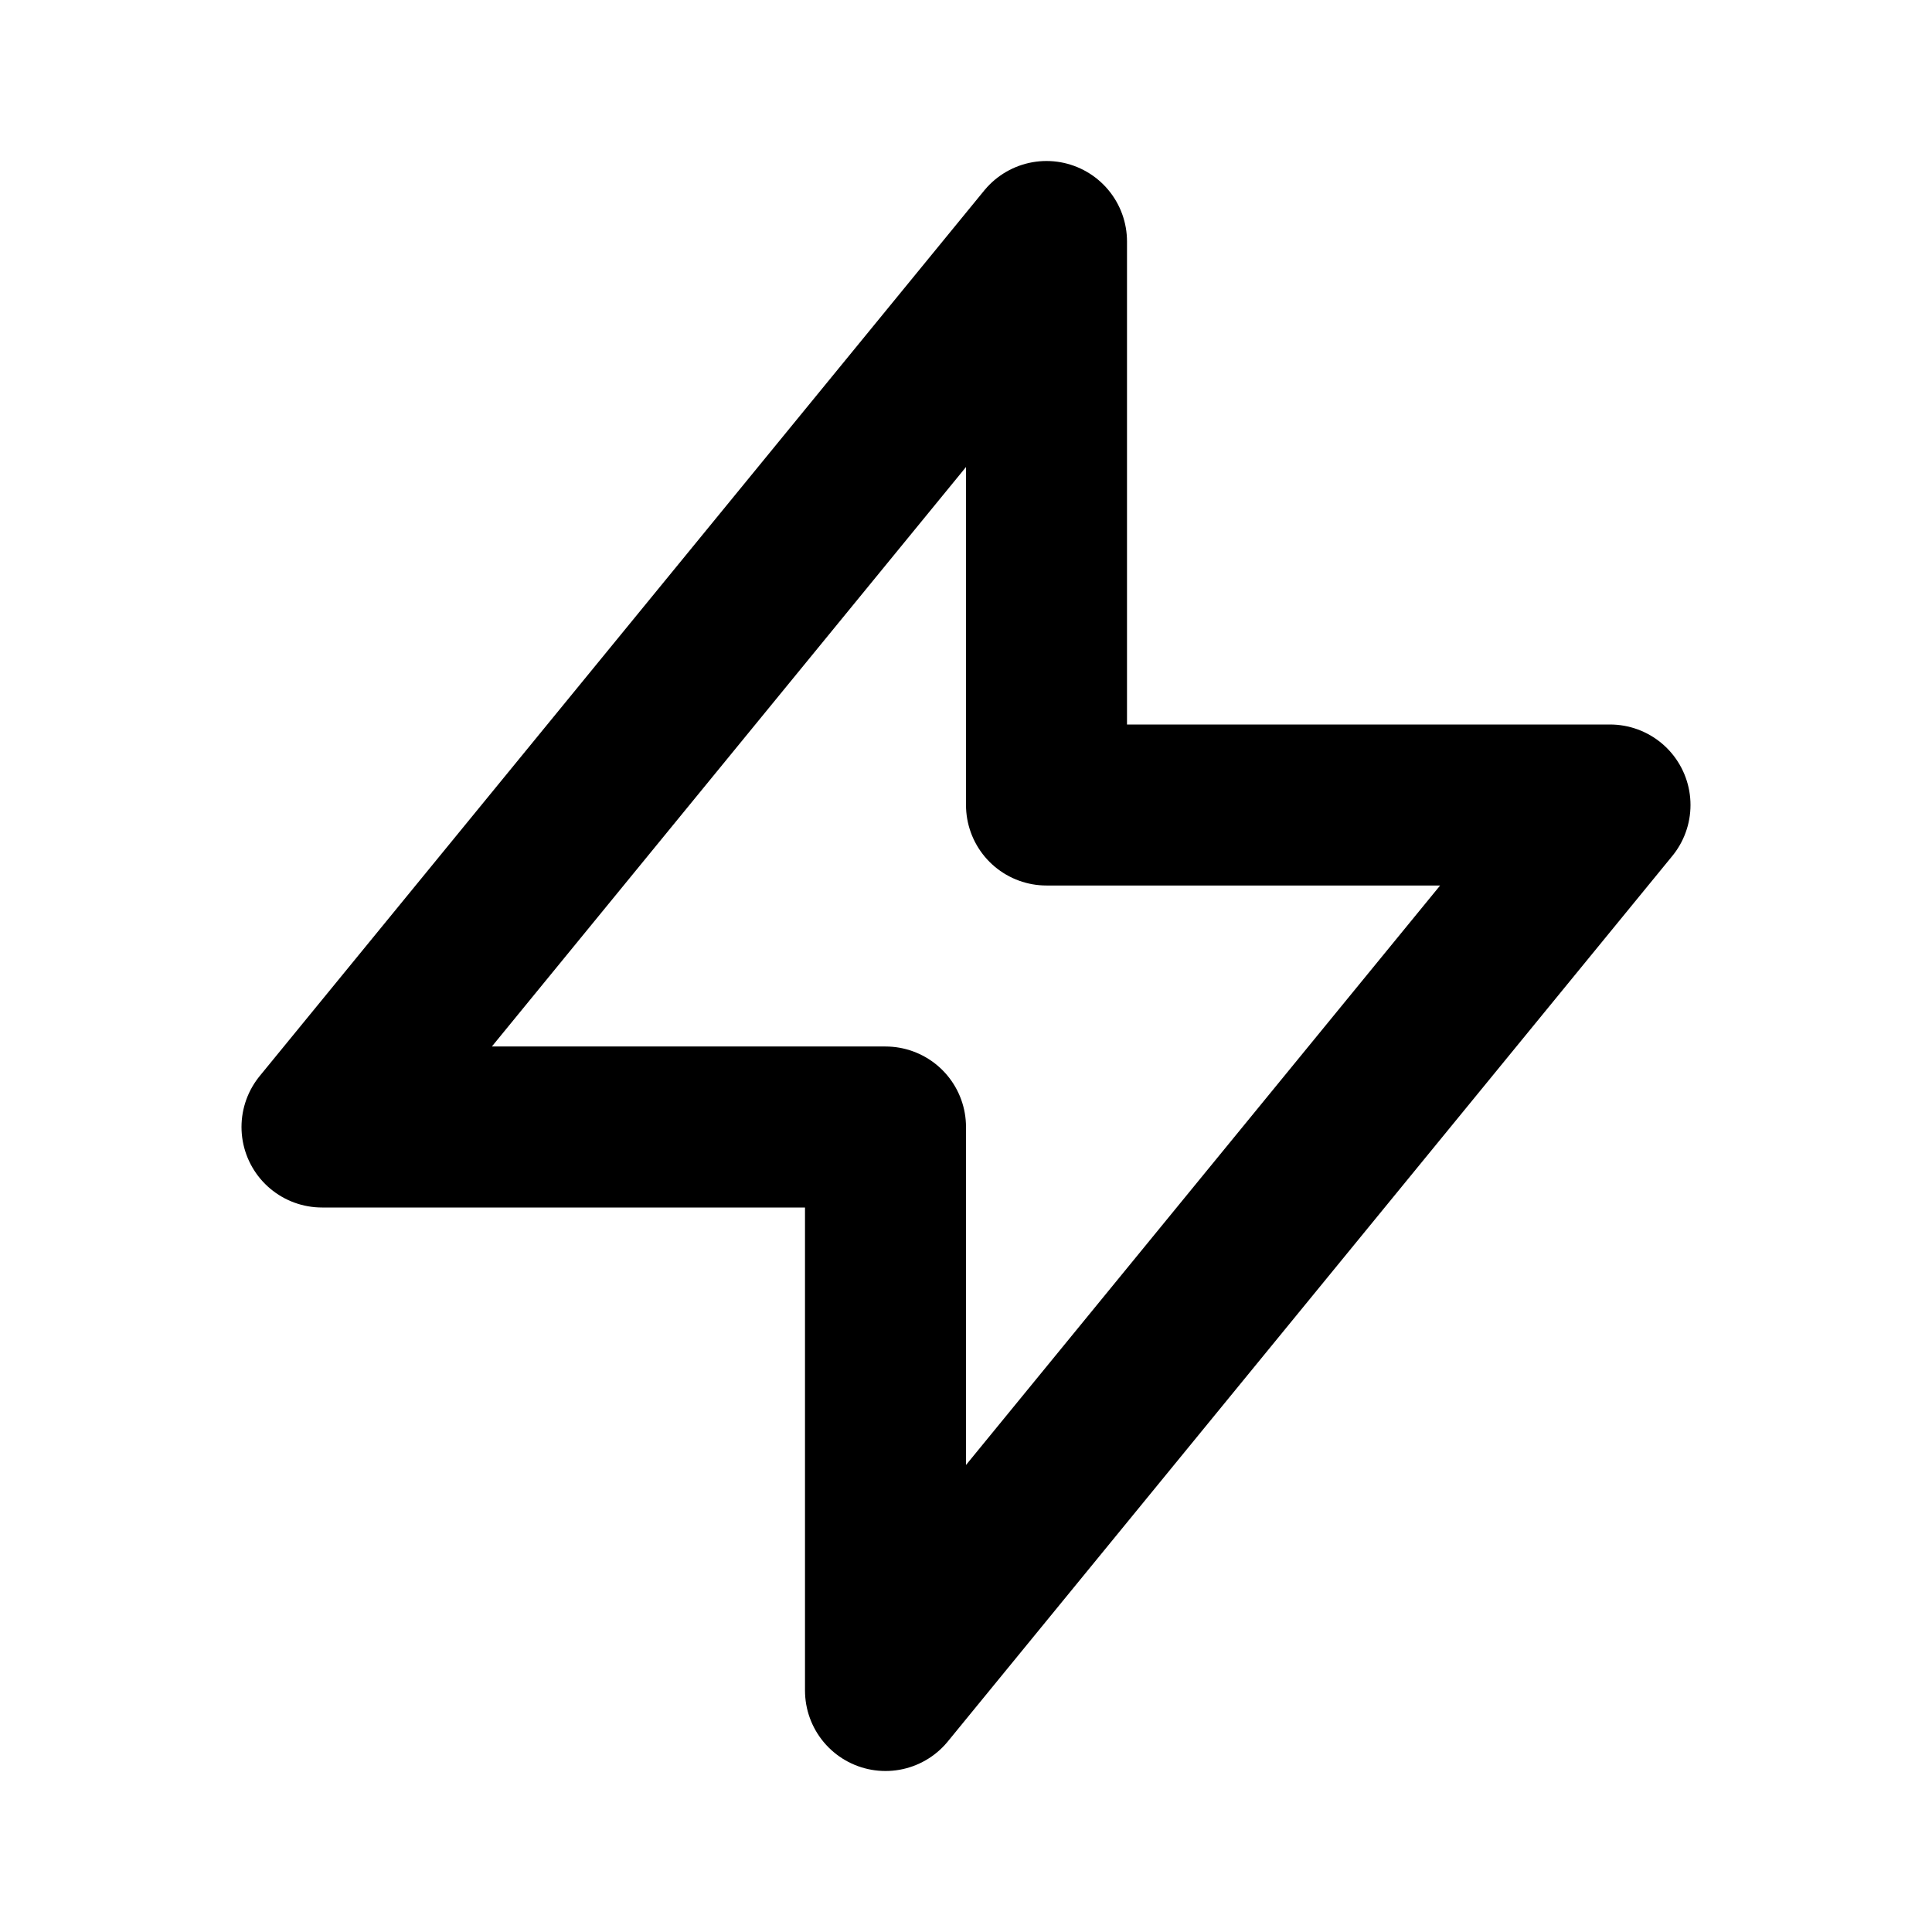
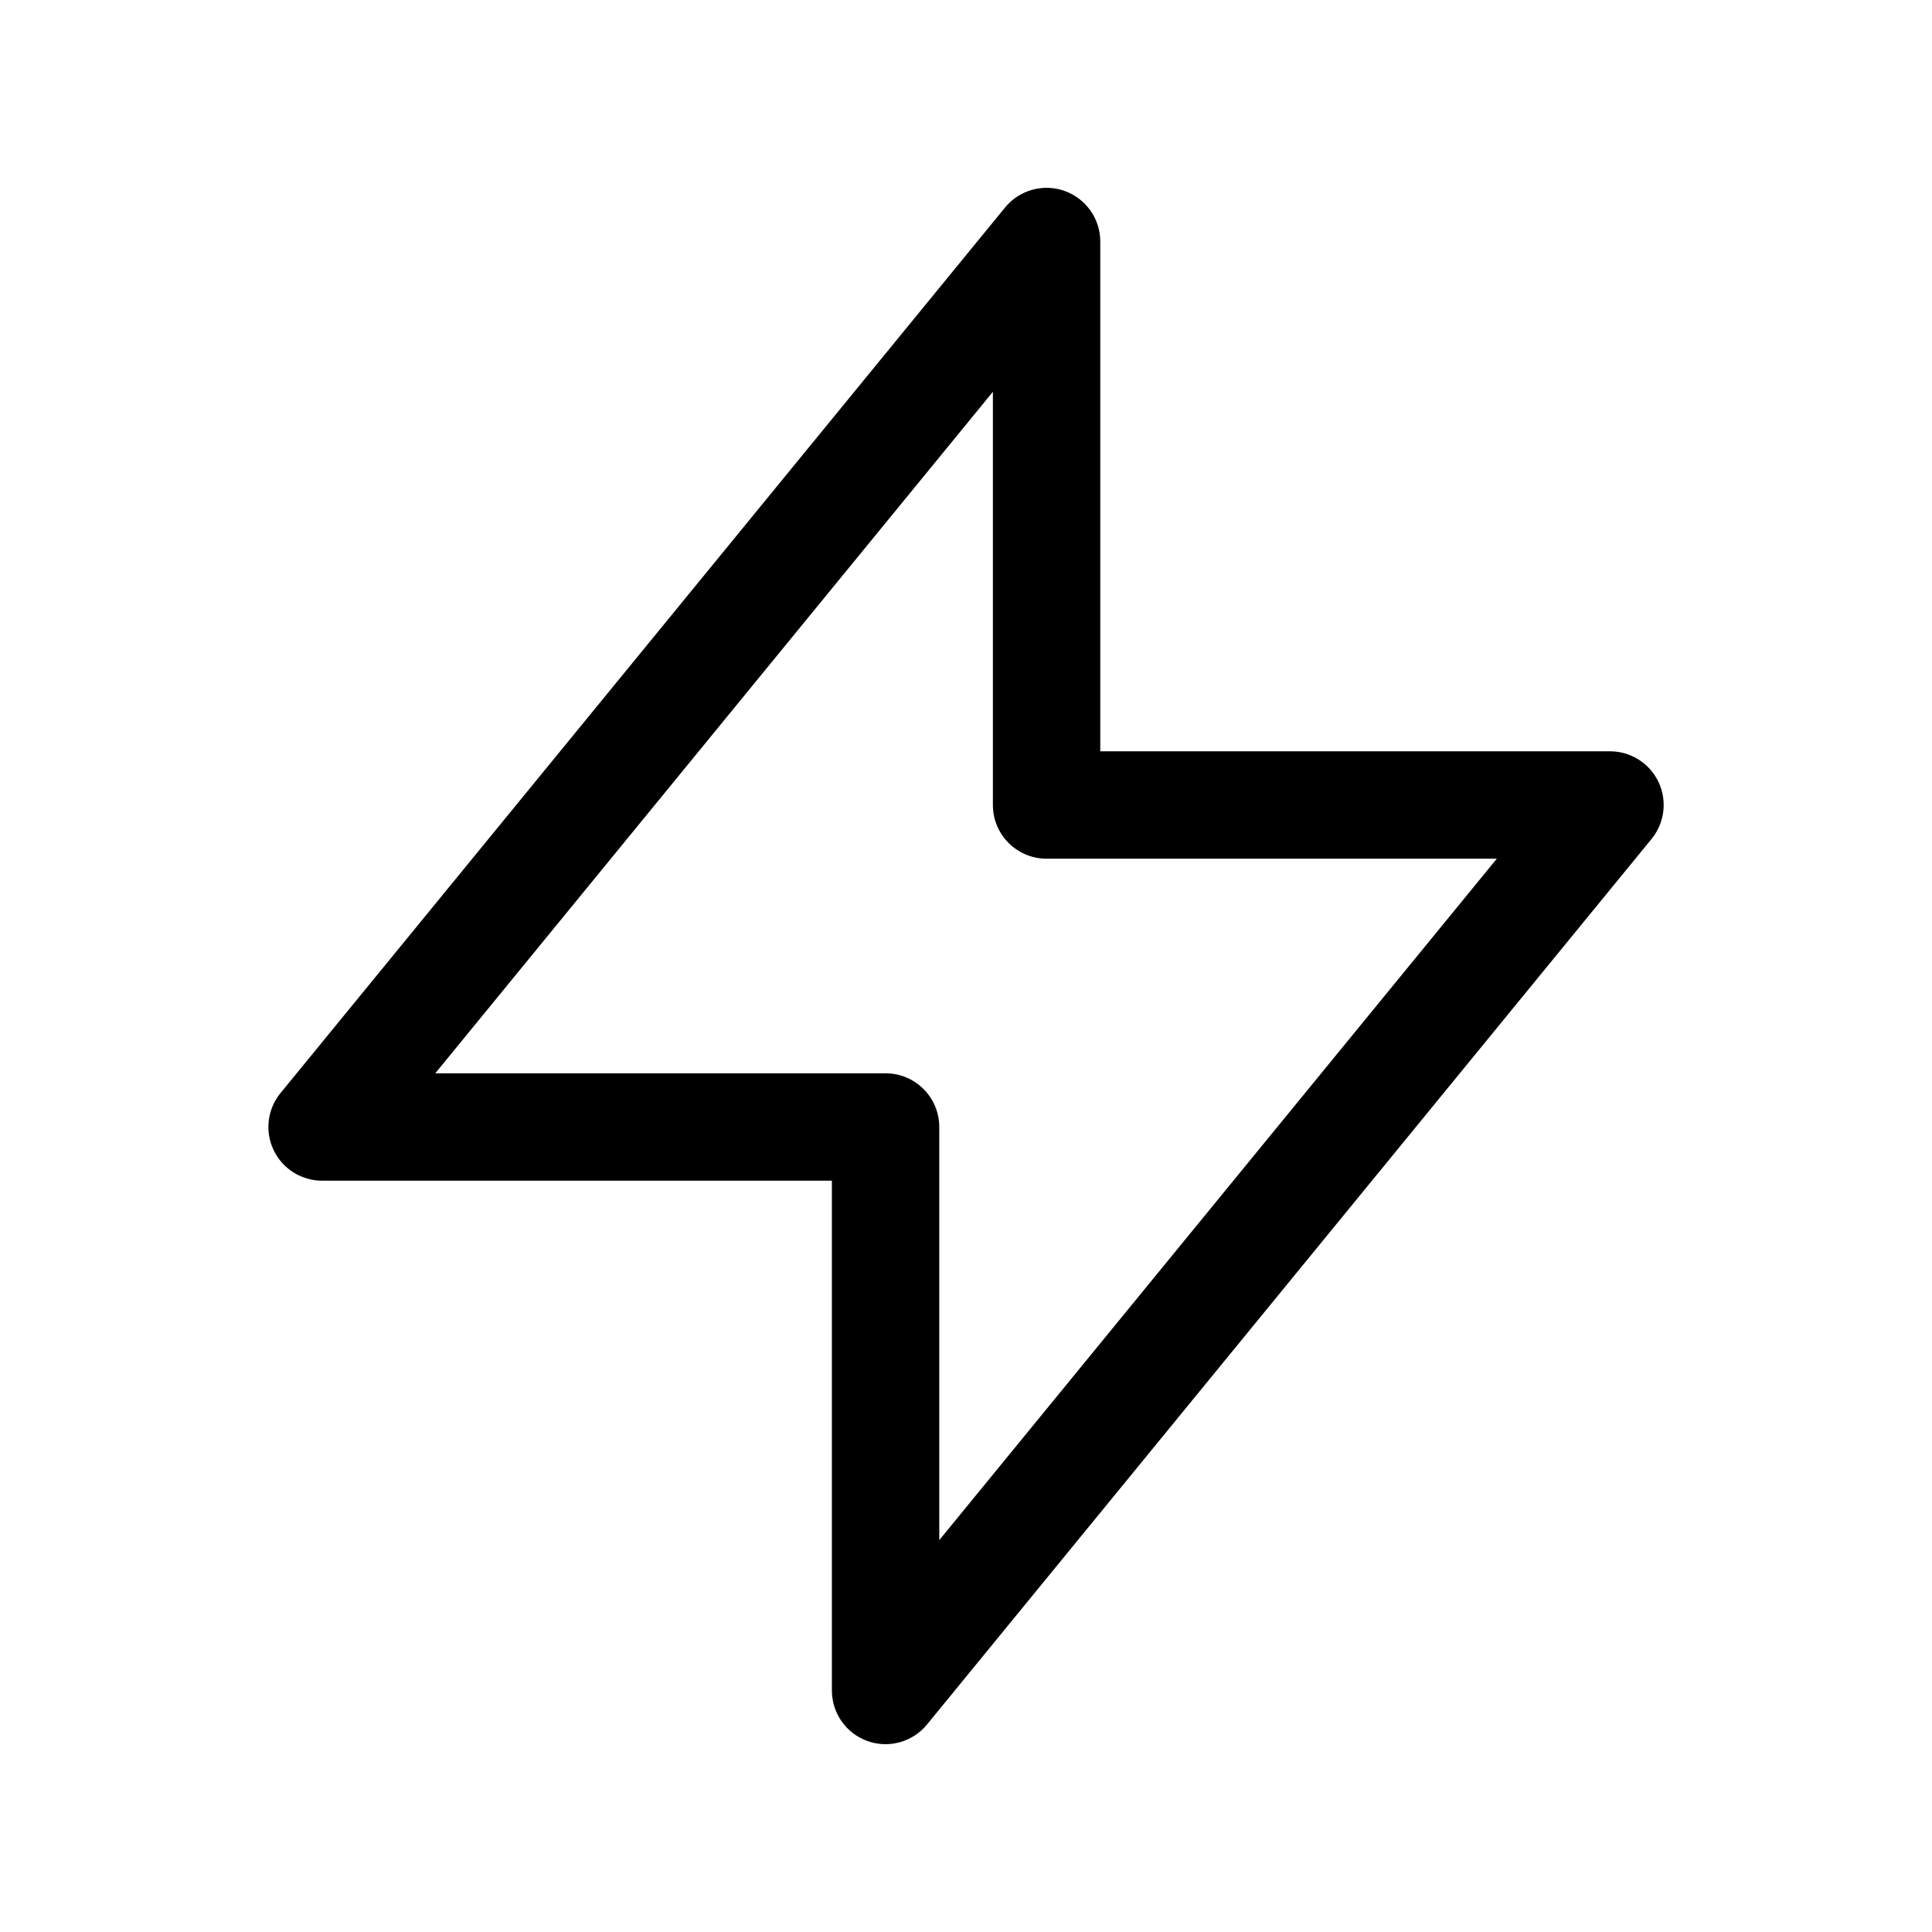
- <svg xmlns="http://www.w3.org/2000/svg" width="16" height="16" fill="none" stroke="currentColor" viewBox="0 0 24 24">
-   <path stroke-linecap="round" stroke-linejoin="round" stroke-width="2" d="M13 10V3L4 14h7v7l9-11h-7z" />
+ <svg xmlns="http://www.w3.org/2000/svg" width="24" height="24" viewBox="0 0 24 24" fill="none">
+   <path d="M12.485 2.578C12.663 2.36 12.96 2.277 13.225 2.372C13.49 2.467 13.668 2.718 13.668 3V9.333H20C20.258 9.333 20.493 9.482 20.603 9.715C20.713 9.948 20.679 10.223 20.516 10.422L11.516 21.422C11.338 21.64 11.041 21.723 10.776 21.628C10.511 21.533 10.334 21.282 10.334 21V14.667H4.001C3.743 14.667 3.508 14.518 3.398 14.285C3.288 14.052 3.322 13.777 3.485 13.578L12.485 2.578ZM5.407 13.333H11.001C11.369 13.333 11.668 13.632 11.668 14V19.132L18.594 10.667H13.001C12.632 10.667 12.334 10.368 12.334 10V4.867L5.407 13.333Z" fill="currentColor" />
</svg>
